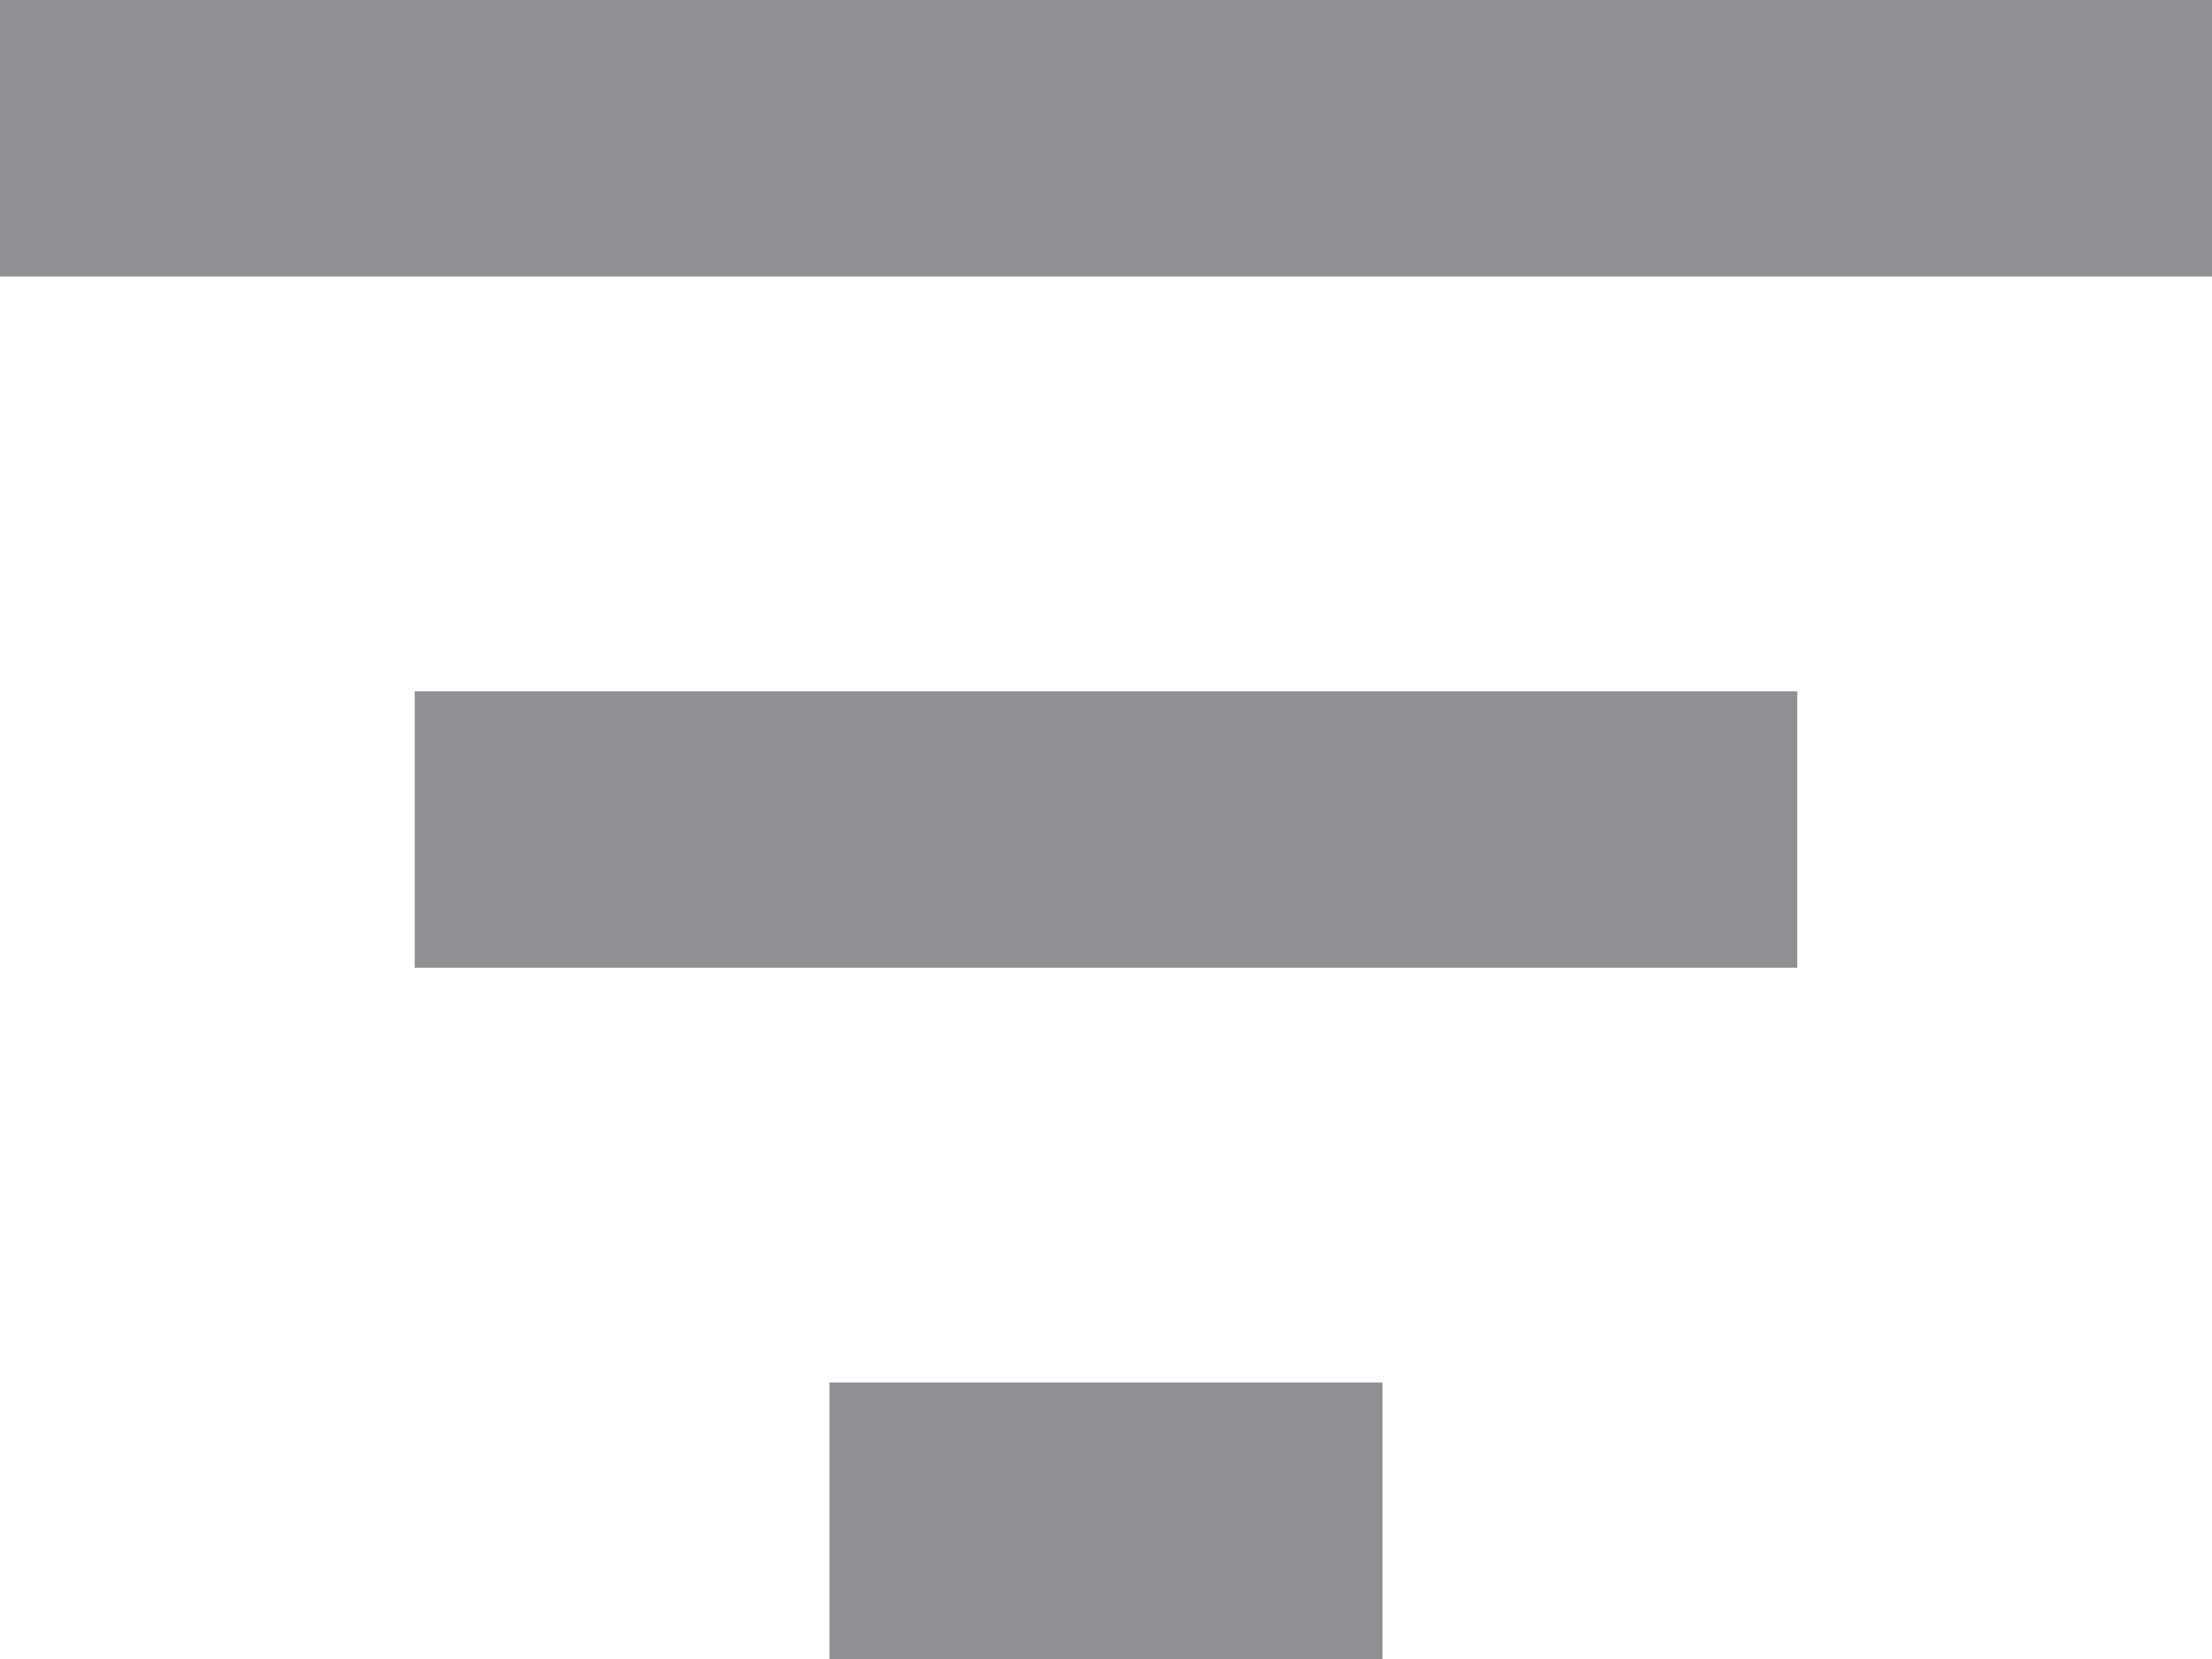
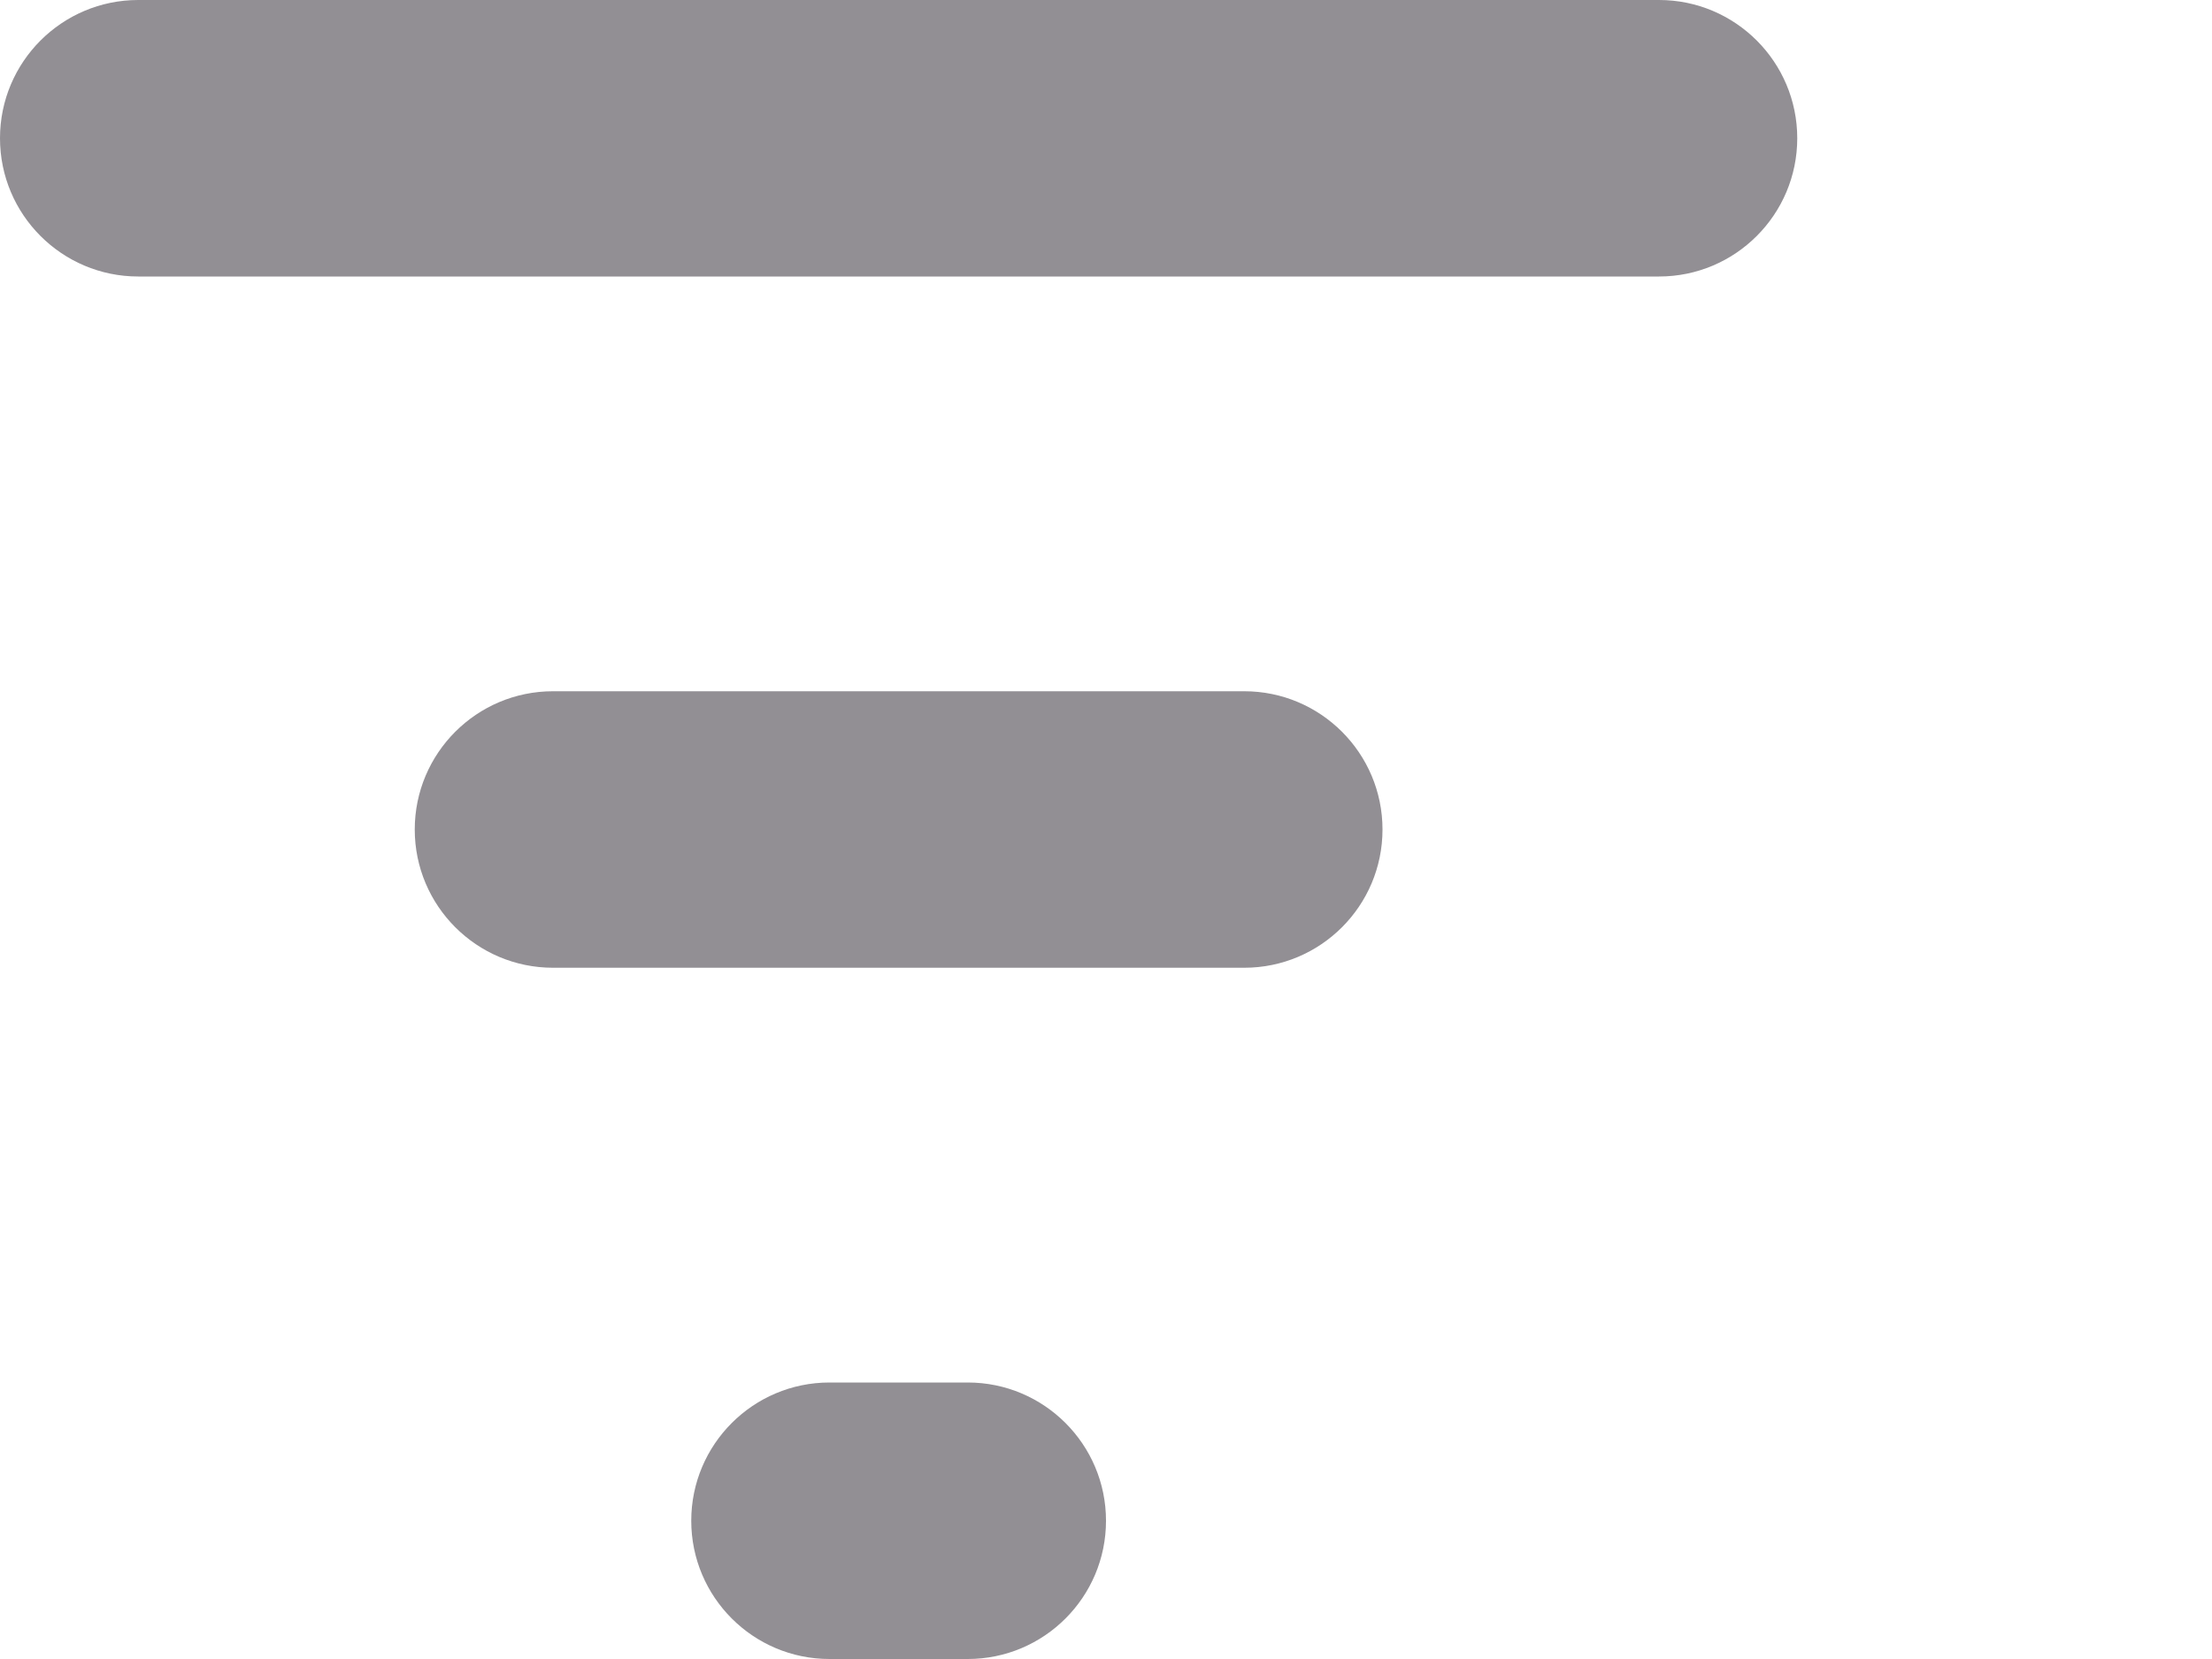
<svg xmlns="http://www.w3.org/2000/svg" width="16" height="12" viewBox="0 0 16 12" fill="none">
-   <path fill-rule="evenodd" clip-rule="evenodd" d="M16 2H0V0H16V2ZM13 7H3V5H13V7ZM6 12H10V10H6V12Z" fill="#928F94" />
+   <path fill-rule="evenodd" clip-rule="evenodd" d="M13 1C13 1.552 12.552 2 12 2H1C0.448 2 0 1.552 0 1C0 0.448 0.448 0 1 0H12C12.552 0 13 0.448 13 1ZM10 6C10 6.552 9.552 7 9 7H4C3.448 7 3 6.552 3 6C3 5.448 3.448 5 4 5H9C9.552 5 10 5.448 10 6ZM5 11C5 11.552 5.448 12 6 12H7C7.552 12 8 11.552 8 11C8 10.448 7.552 10 7 10H6C5.448 10 5 10.448 5 11Z" fill="#928F94" />
</svg>
